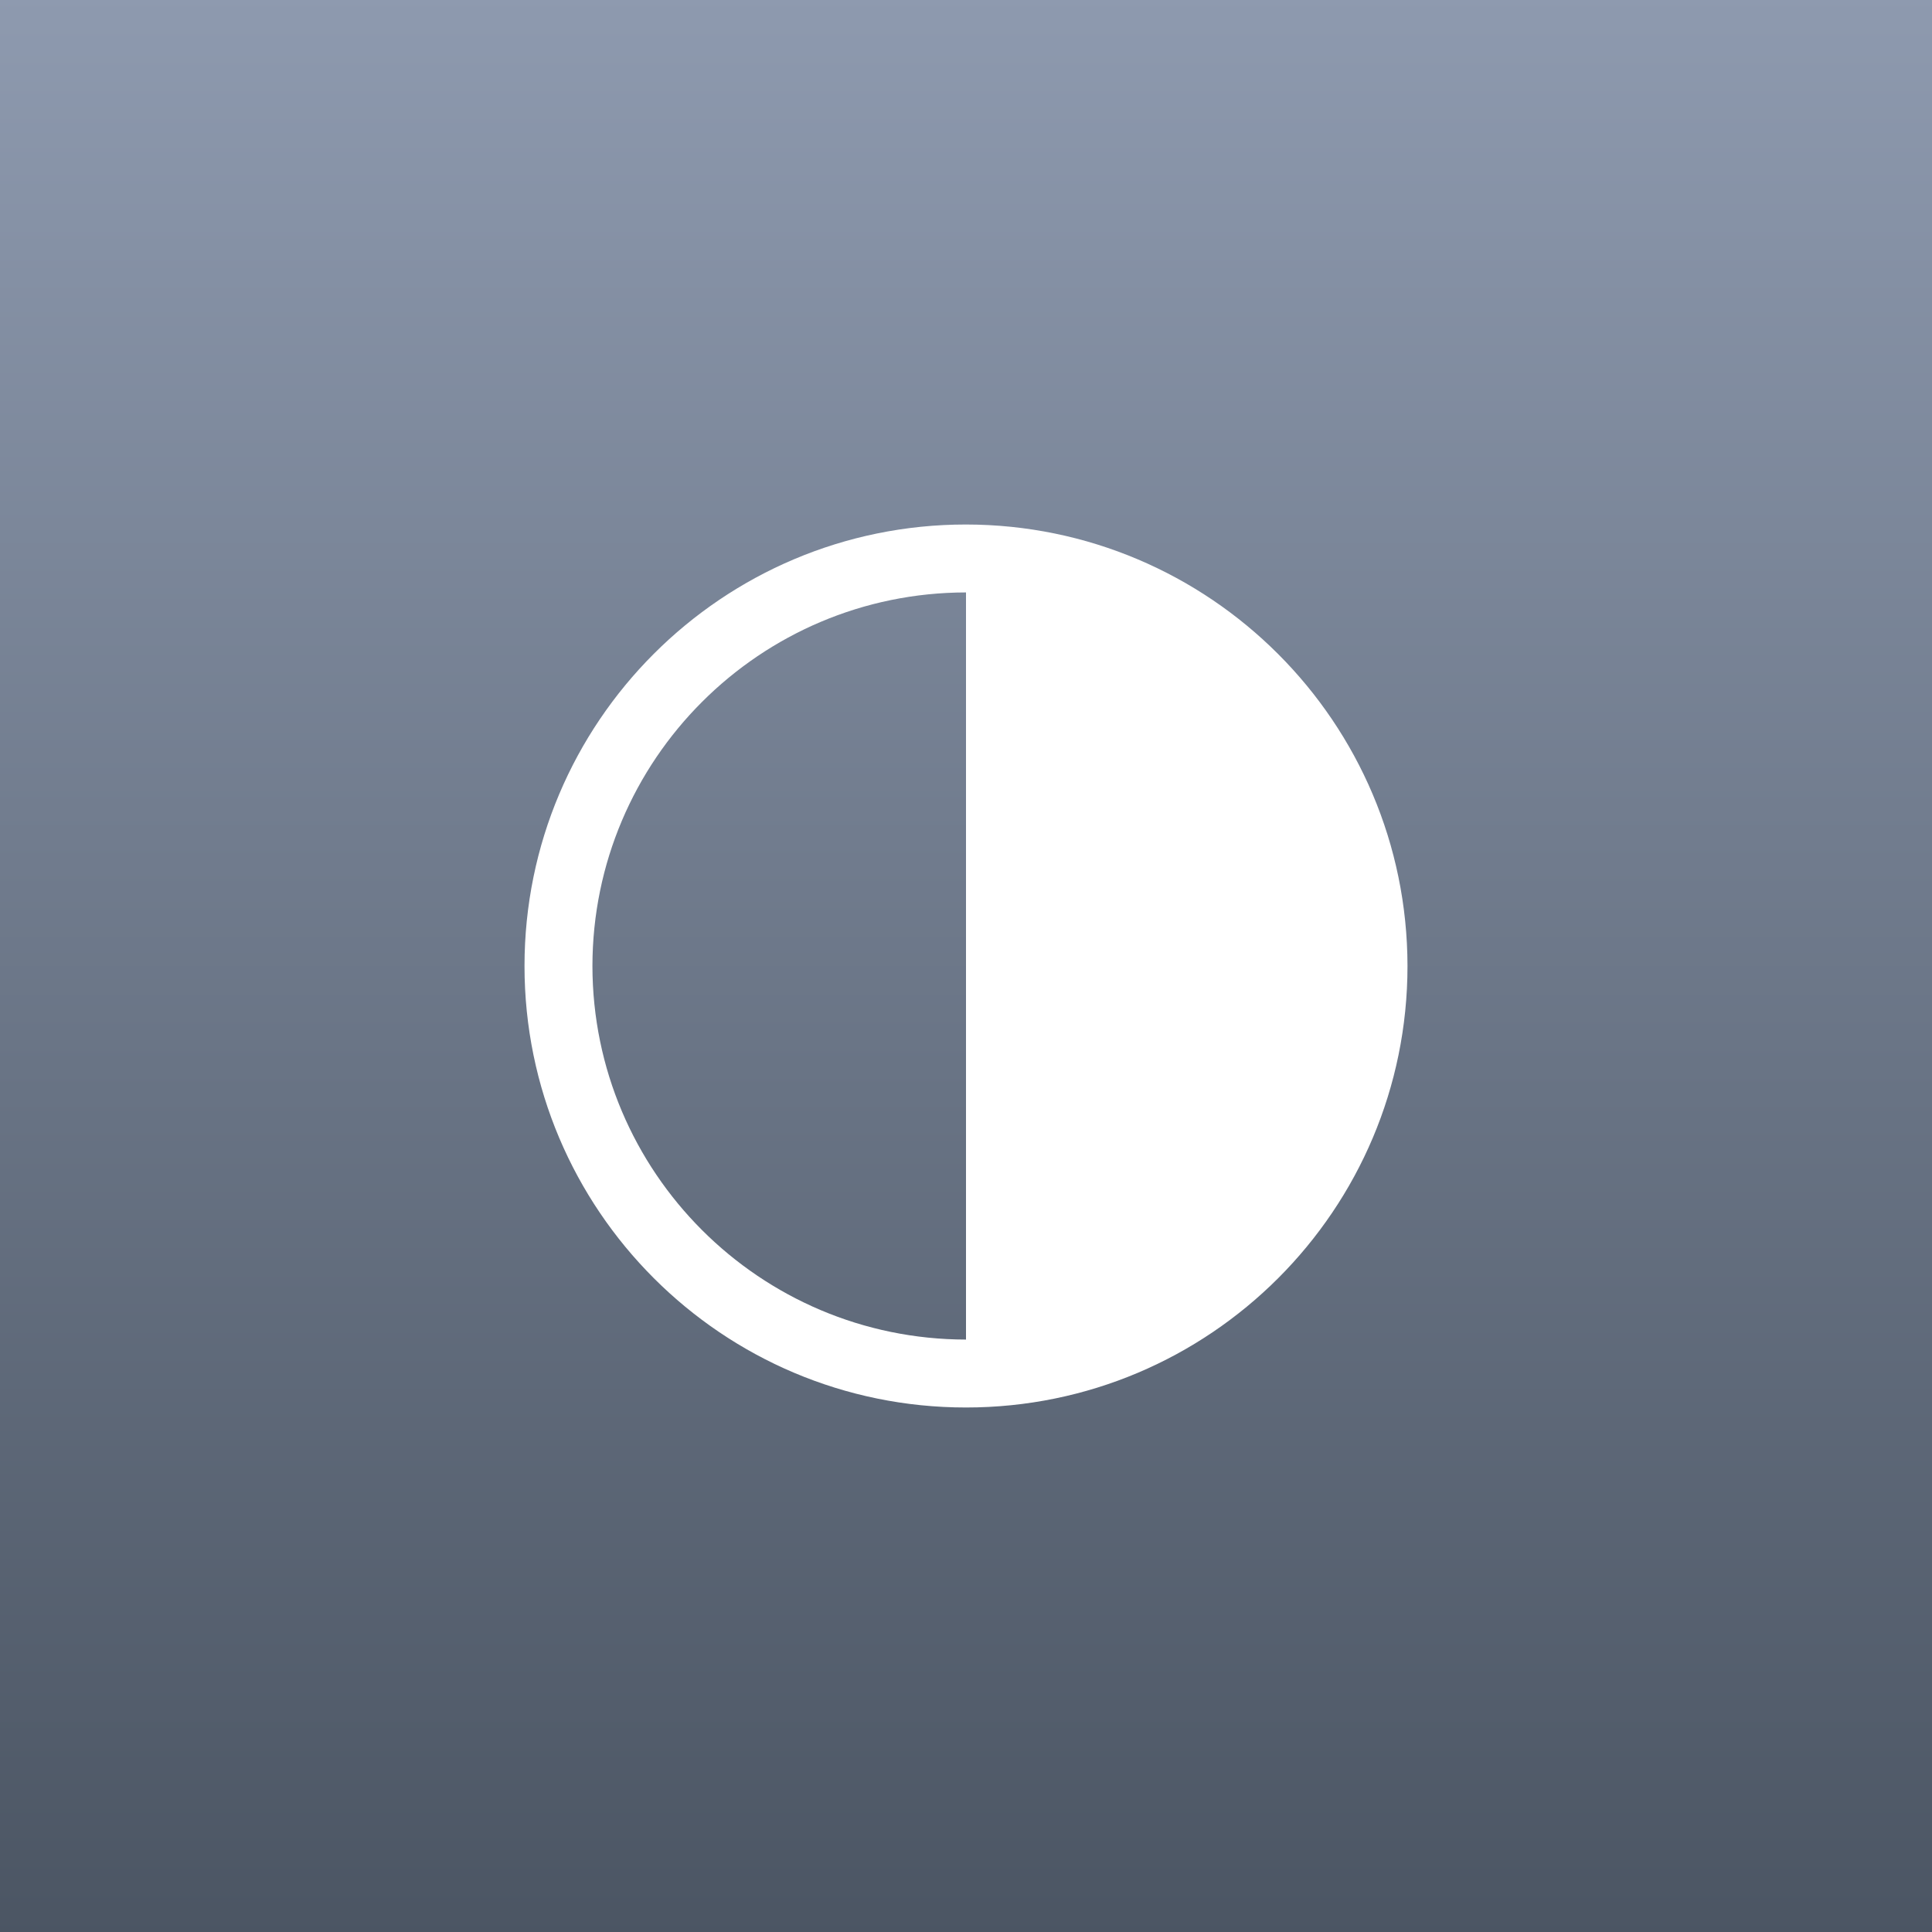
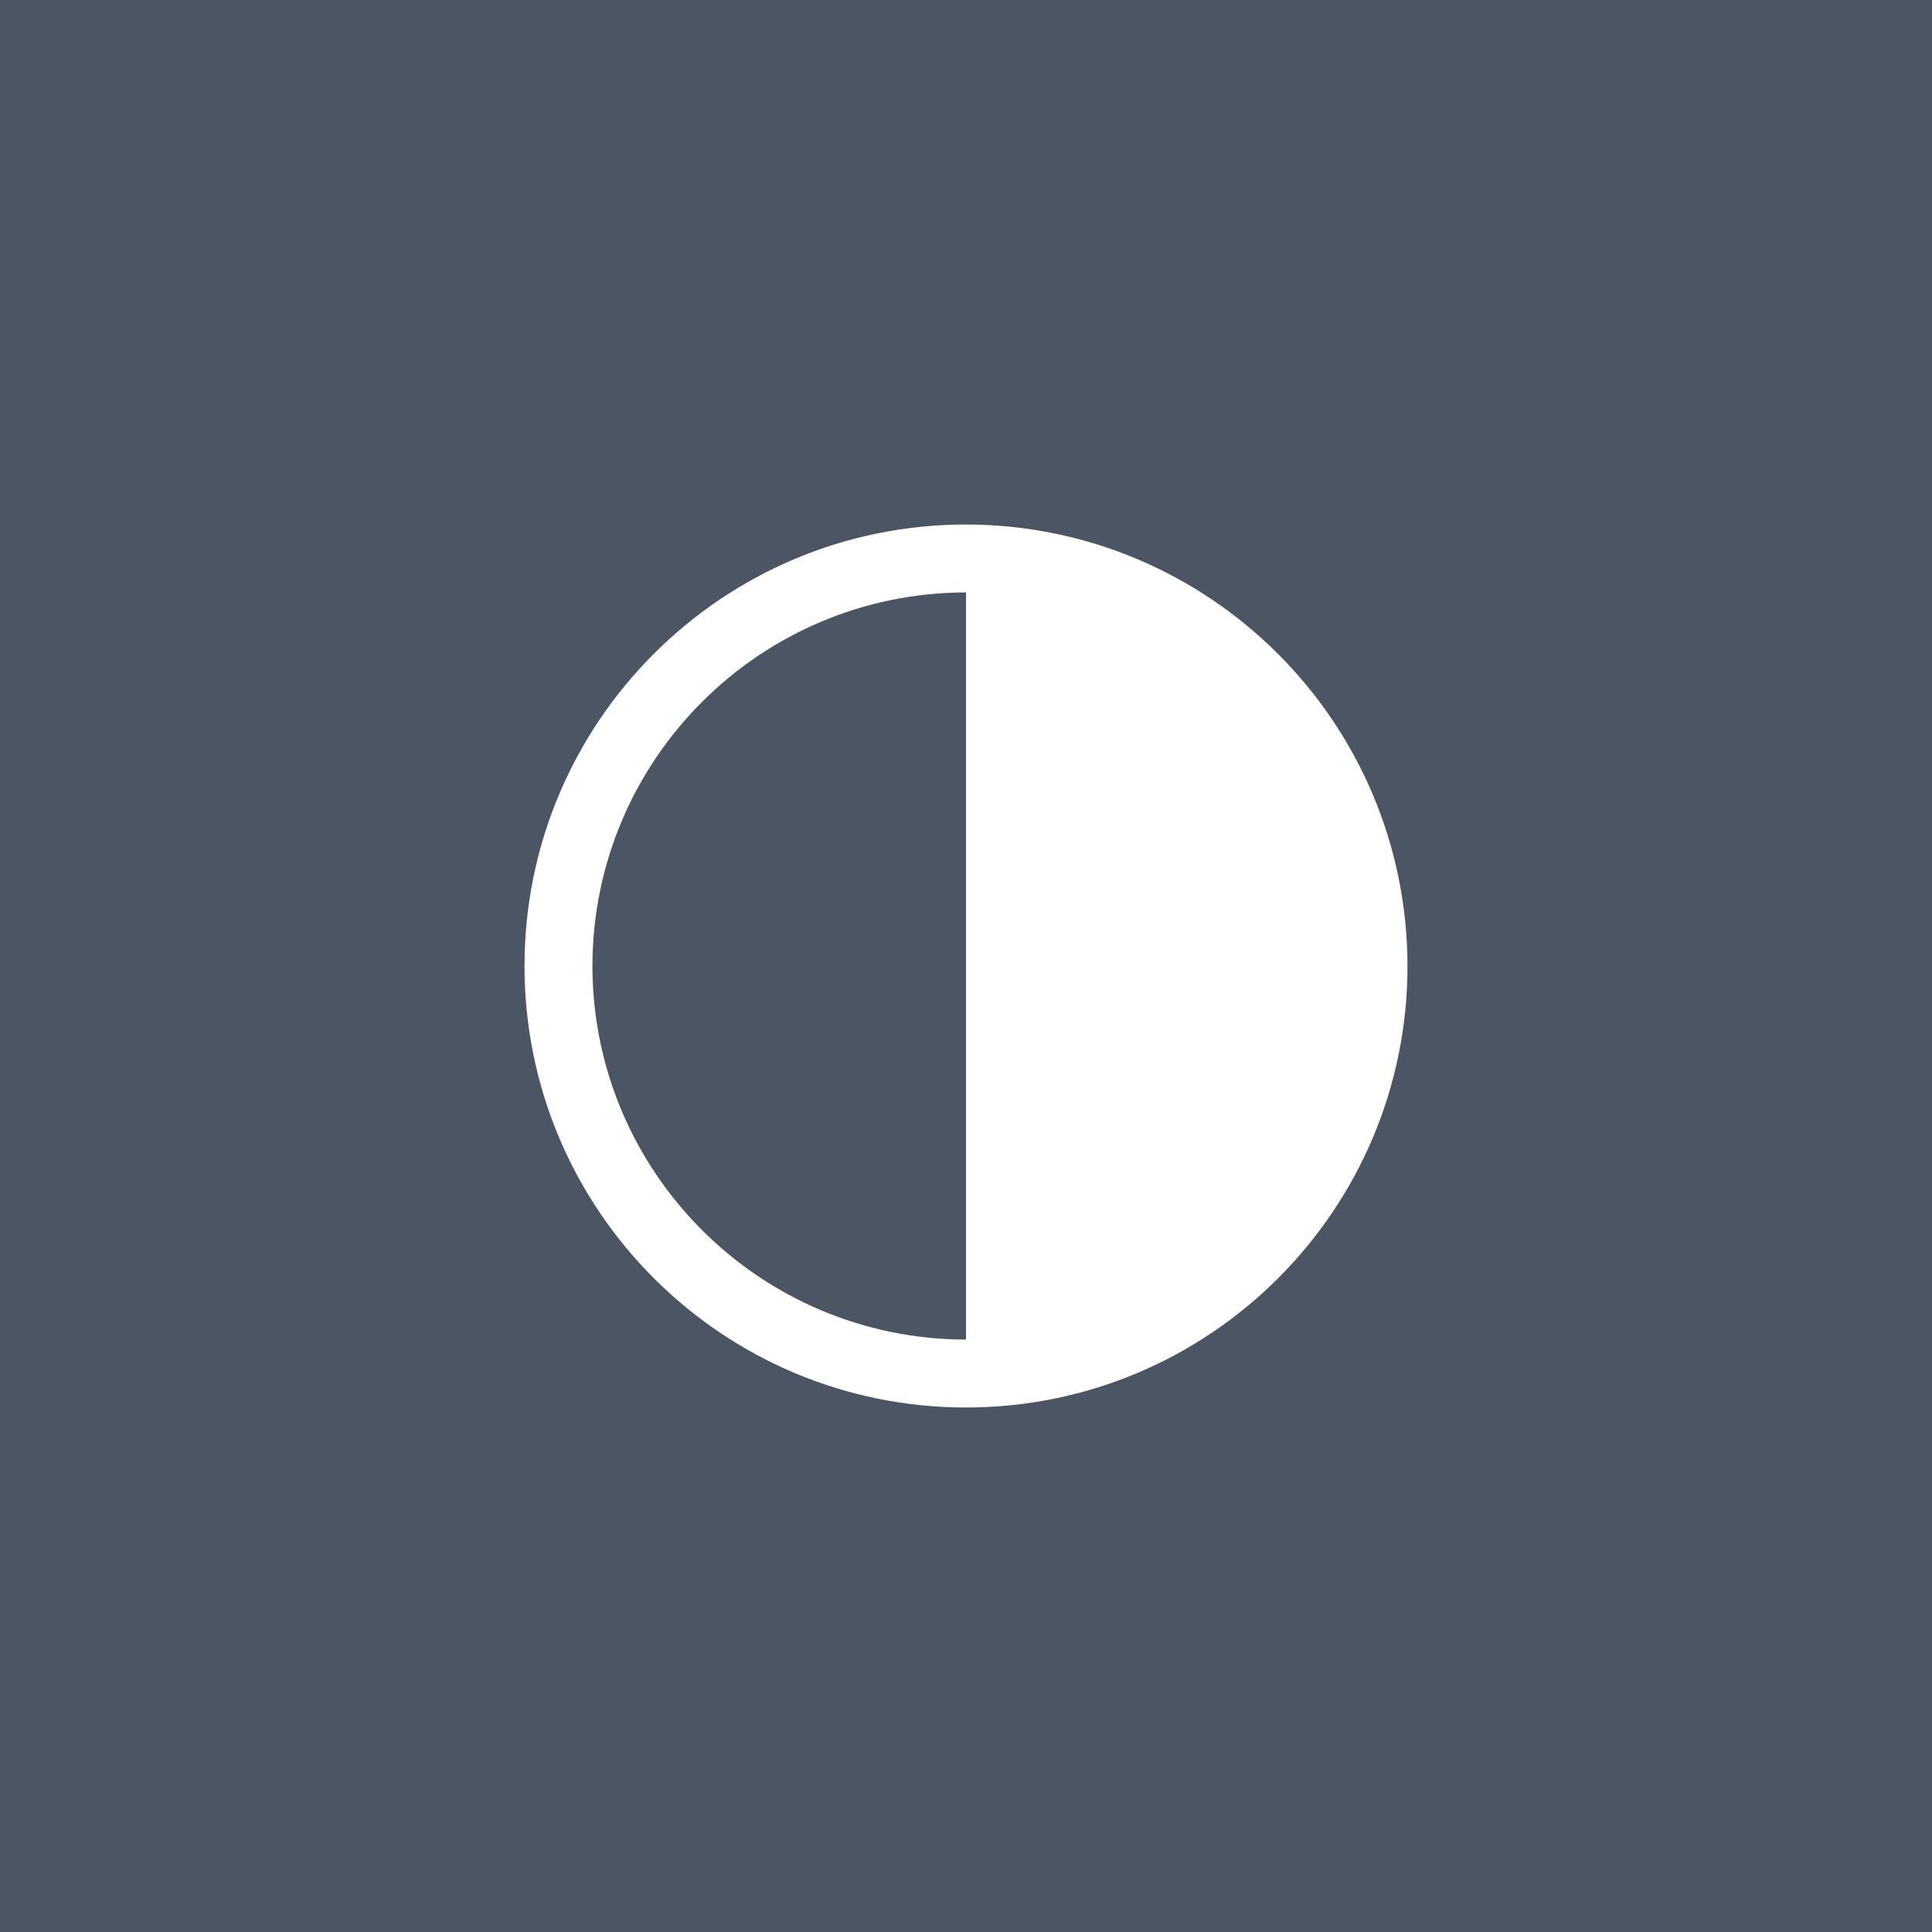
<svg xmlns="http://www.w3.org/2000/svg" viewBox="0 0 256 256">
-   <defs>
-     <linearGradient id="tile" x1="0" y1="0" x2="0" y2="1">
-       <stop offset="0" stop-color="#8e9aaf" />
-       <stop offset="1" stop-color="#4b5563" />
-     </linearGradient>
-   </defs>
-   <rect width="256" height="256" fill="url(#tile)" />
+   <rect width="256" height="256" fill="#4b5563" />
  <g transform="translate(56 56) scale(0.5625)" fill="#fff">
    <path d="M128,24A104,104,0,1,0,232,128,104.11,104.11,0,0,0,128,24ZM40,128a88.1,88.1,0,0,1,88-88V216A88.1,88.1,0,0,1,40,128Z" />
  </g>
</svg>
